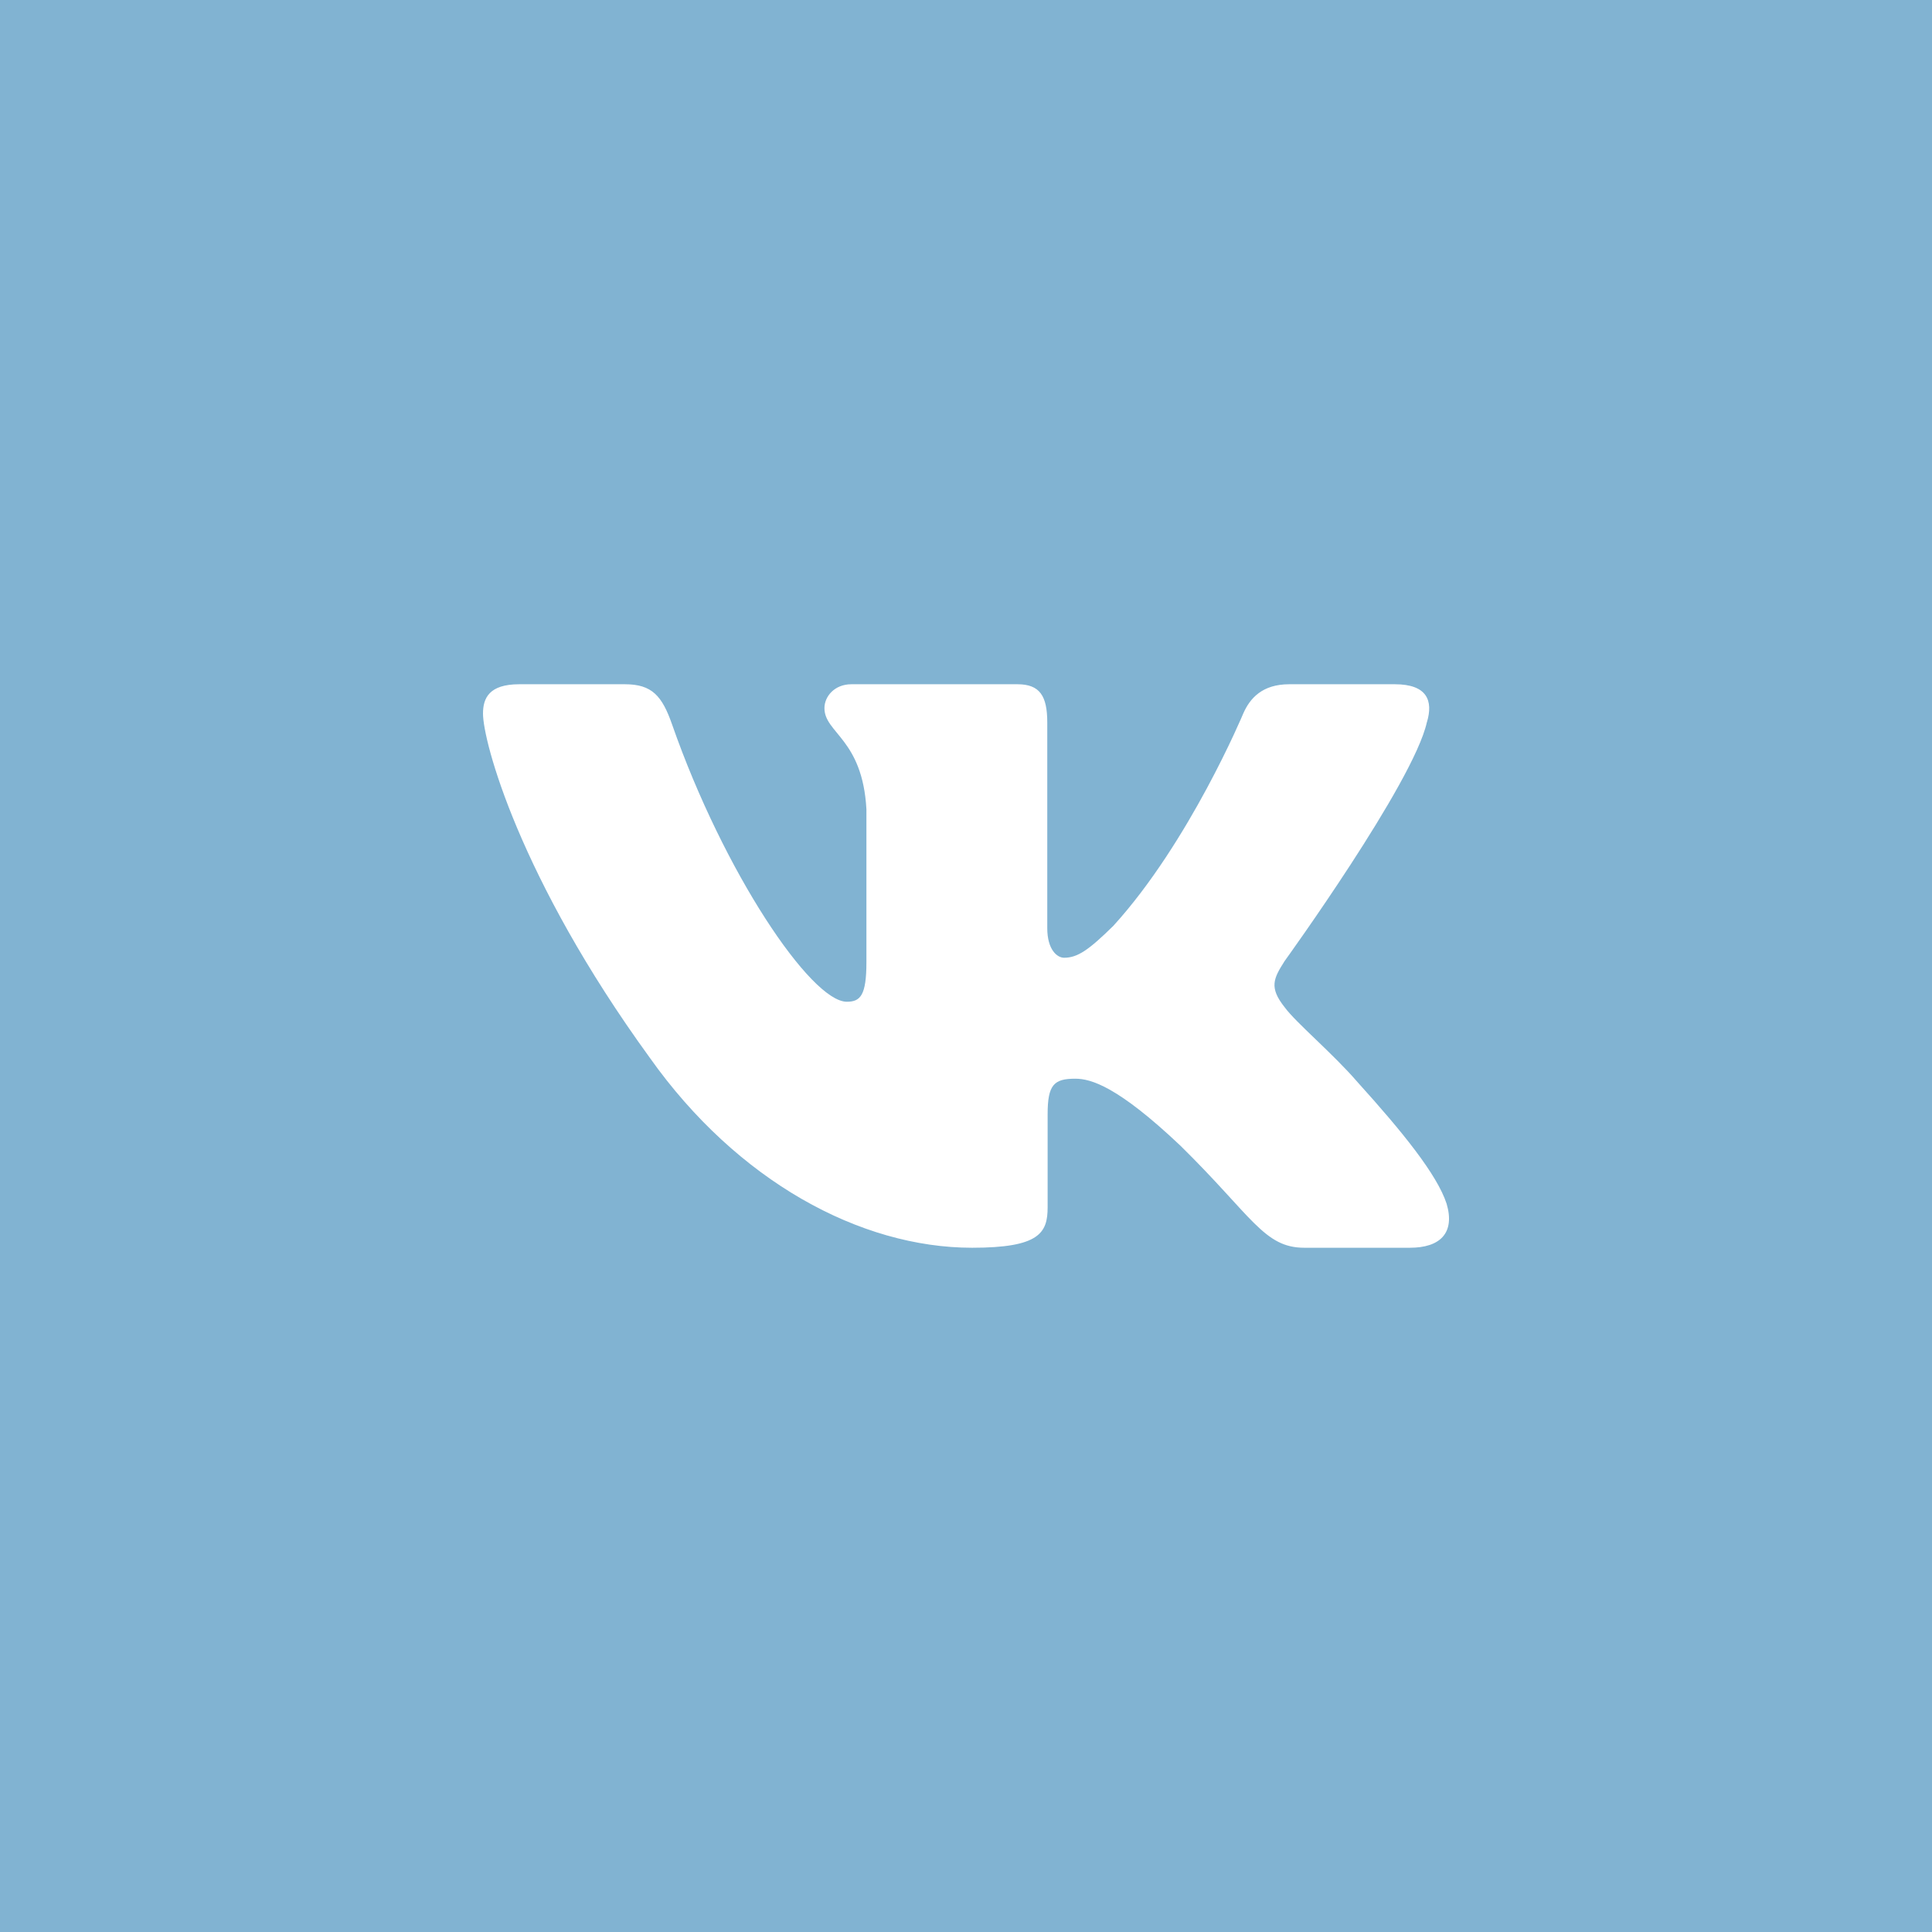
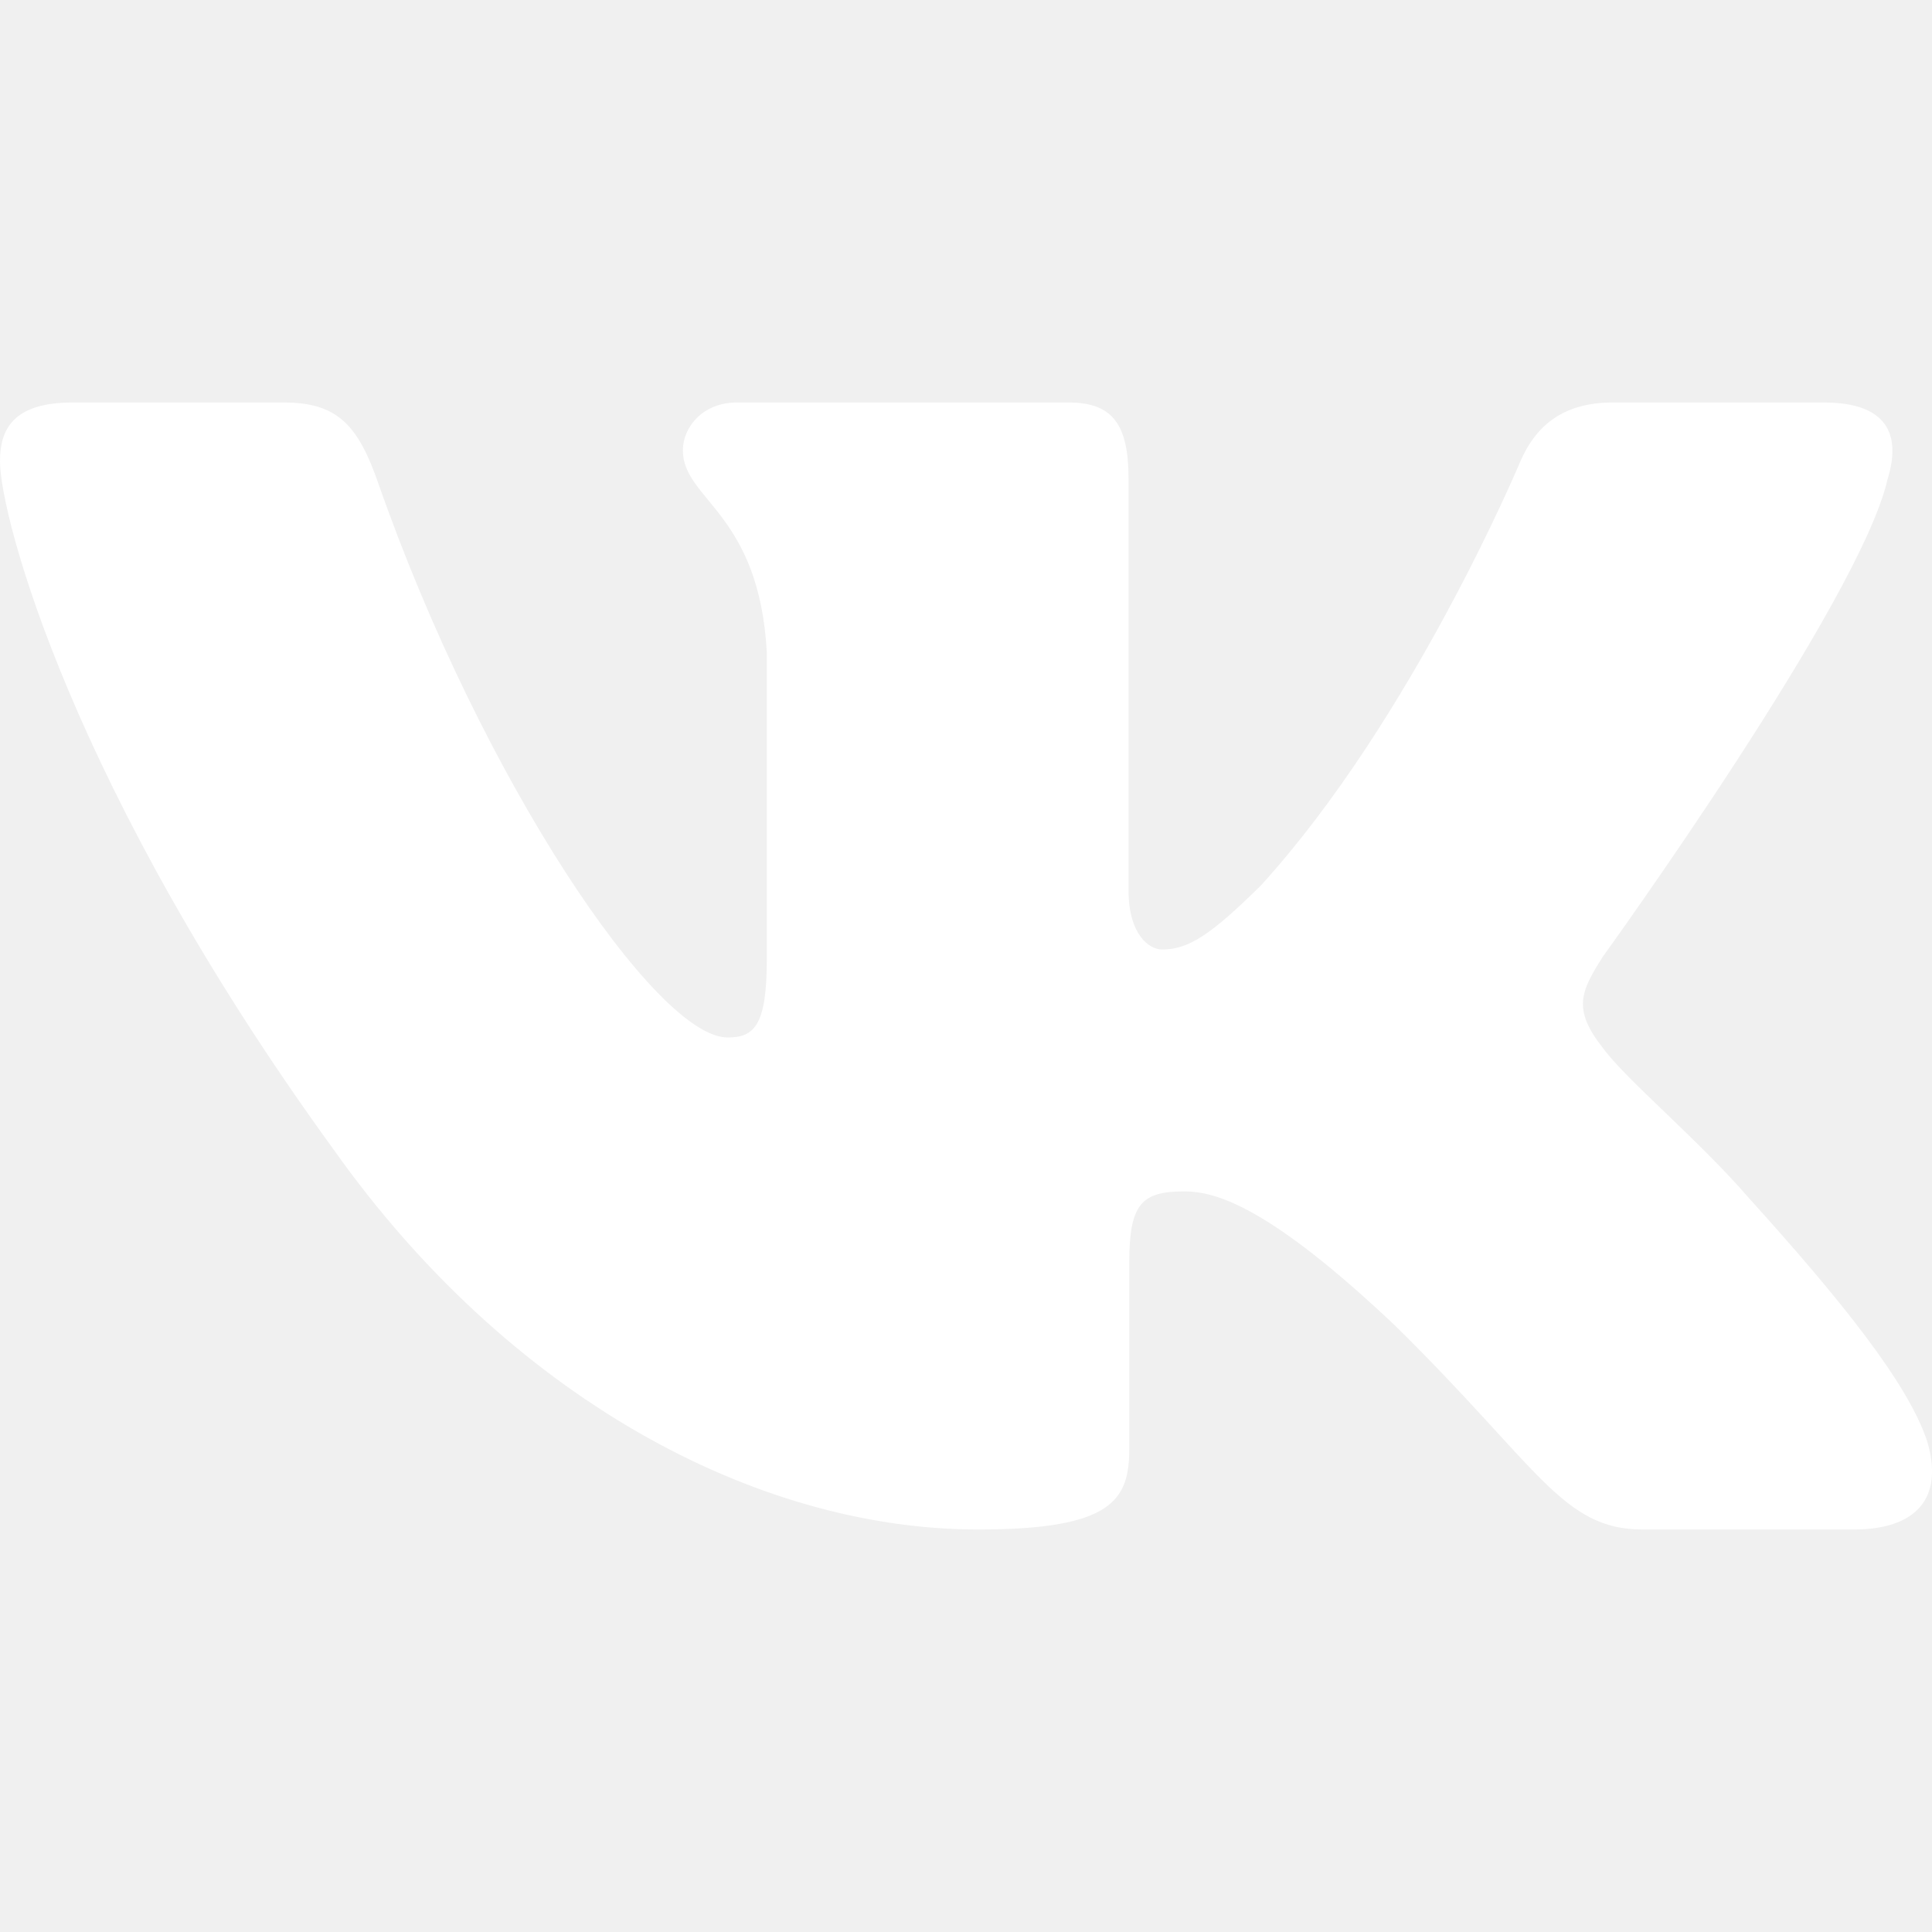
- <svg xmlns="http://www.w3.org/2000/svg" width="48" height="48" viewBox="0 0 48 48" fill="none">
-   <rect width="48" height="48" fill="#81B3D2" />
-   <g clip-path="url(#clip0_60969_473)">
-     <path fill-rule="evenodd" clip-rule="evenodd" d="M35.45 17.948C35.616 17.402 35.45 17 34.655 17H32.03C31.362 17 31.054 17.347 30.887 17.73C30.887 17.73 29.552 20.926 27.661 23.002C27.049 23.604 26.771 23.795 26.437 23.795C26.27 23.795 26.019 23.604 26.019 23.057V17.948C26.019 17.292 25.835 17 25.279 17H21.151C20.734 17 20.483 17.304 20.483 17.593C20.483 18.214 21.429 18.358 21.526 20.106V23.904C21.526 24.737 21.373 24.888 21.039 24.888C20.149 24.888 17.984 21.677 16.699 18.003C16.45 17.288 16.198 17 15.527 17H12.9C12.15 17 12 17.347 12 17.73C12 18.412 12.89 21.8 16.145 26.281C18.315 29.341 21.37 31 24.153 31C25.822 31 26.028 30.632 26.028 29.997V27.684C26.028 26.947 26.186 26.8 26.715 26.8C27.105 26.8 27.772 26.992 29.33 28.467C31.11 30.216 31.403 31 32.405 31H35.03C35.78 31 36.156 30.632 35.94 29.904C35.702 29.18 34.852 28.129 33.725 26.882C33.113 26.172 32.195 25.407 31.916 25.024C31.527 24.533 31.638 24.314 31.916 23.877C31.916 23.877 35.116 19.451 35.449 17.948H35.45Z" fill="white" />
+ <svg xmlns="http://www.w3.org/2000/svg" viewBox="0 0 24 24" fill="none">
+   <g clip-path="url(#clip0_29549_1753)">
+     <path fill-rule="evenodd" clip-rule="evenodd" d="M23.45 5.948C23.616 5.402 23.45 5 22.655 5H20.03C19.362 5 19.054 5.347 18.887 5.73C18.887 5.73 17.552 8.926 15.661 11.002C15.049 11.604 14.771 11.795 14.437 11.795C14.27 11.795 14.019 11.604 14.019 11.057V5.948C14.019 5.292 13.835 5 13.279 5H9.151C8.734 5 8.483 5.304 8.483 5.593C8.483 6.214 9.429 6.358 9.526 8.106V11.904C9.526 12.737 9.373 12.888 9.039 12.888C8.149 12.888 5.984 9.677 4.699 6.003C4.45 5.288 4.198 5 3.527 5H0.9C0.15 5 0 5.347 0 5.73C0 6.412 0.89 9.8 4.145 14.281C6.315 17.341 9.37 19 12.153 19C13.822 19 14.028 18.632 14.028 17.997V15.684C14.028 14.947 14.186 14.8 14.715 14.8C15.105 14.8 15.772 14.992 17.33 16.467C19.11 18.216 19.403 19 20.405 19H23.03C23.78 19 24.156 18.632 23.94 17.904C23.702 17.18 22.852 16.129 21.725 14.882C21.113 14.172 20.195 13.407 19.916 13.024C19.527 12.533 19.638 12.314 19.916 11.877C19.916 11.877 23.116 7.451 23.449 5.948H23.45Z" fill="white" />
  </g>
  <defs>
-     <clipPath id="clip0_60969_473">
-       <rect width="24" height="24" fill="white" transform="translate(12 12)" />
+     <clipPath id="clip0_29549_1753">
+       <rect width="24" height="24" fill="white" />
    </clipPath>
  </defs>
</svg>
